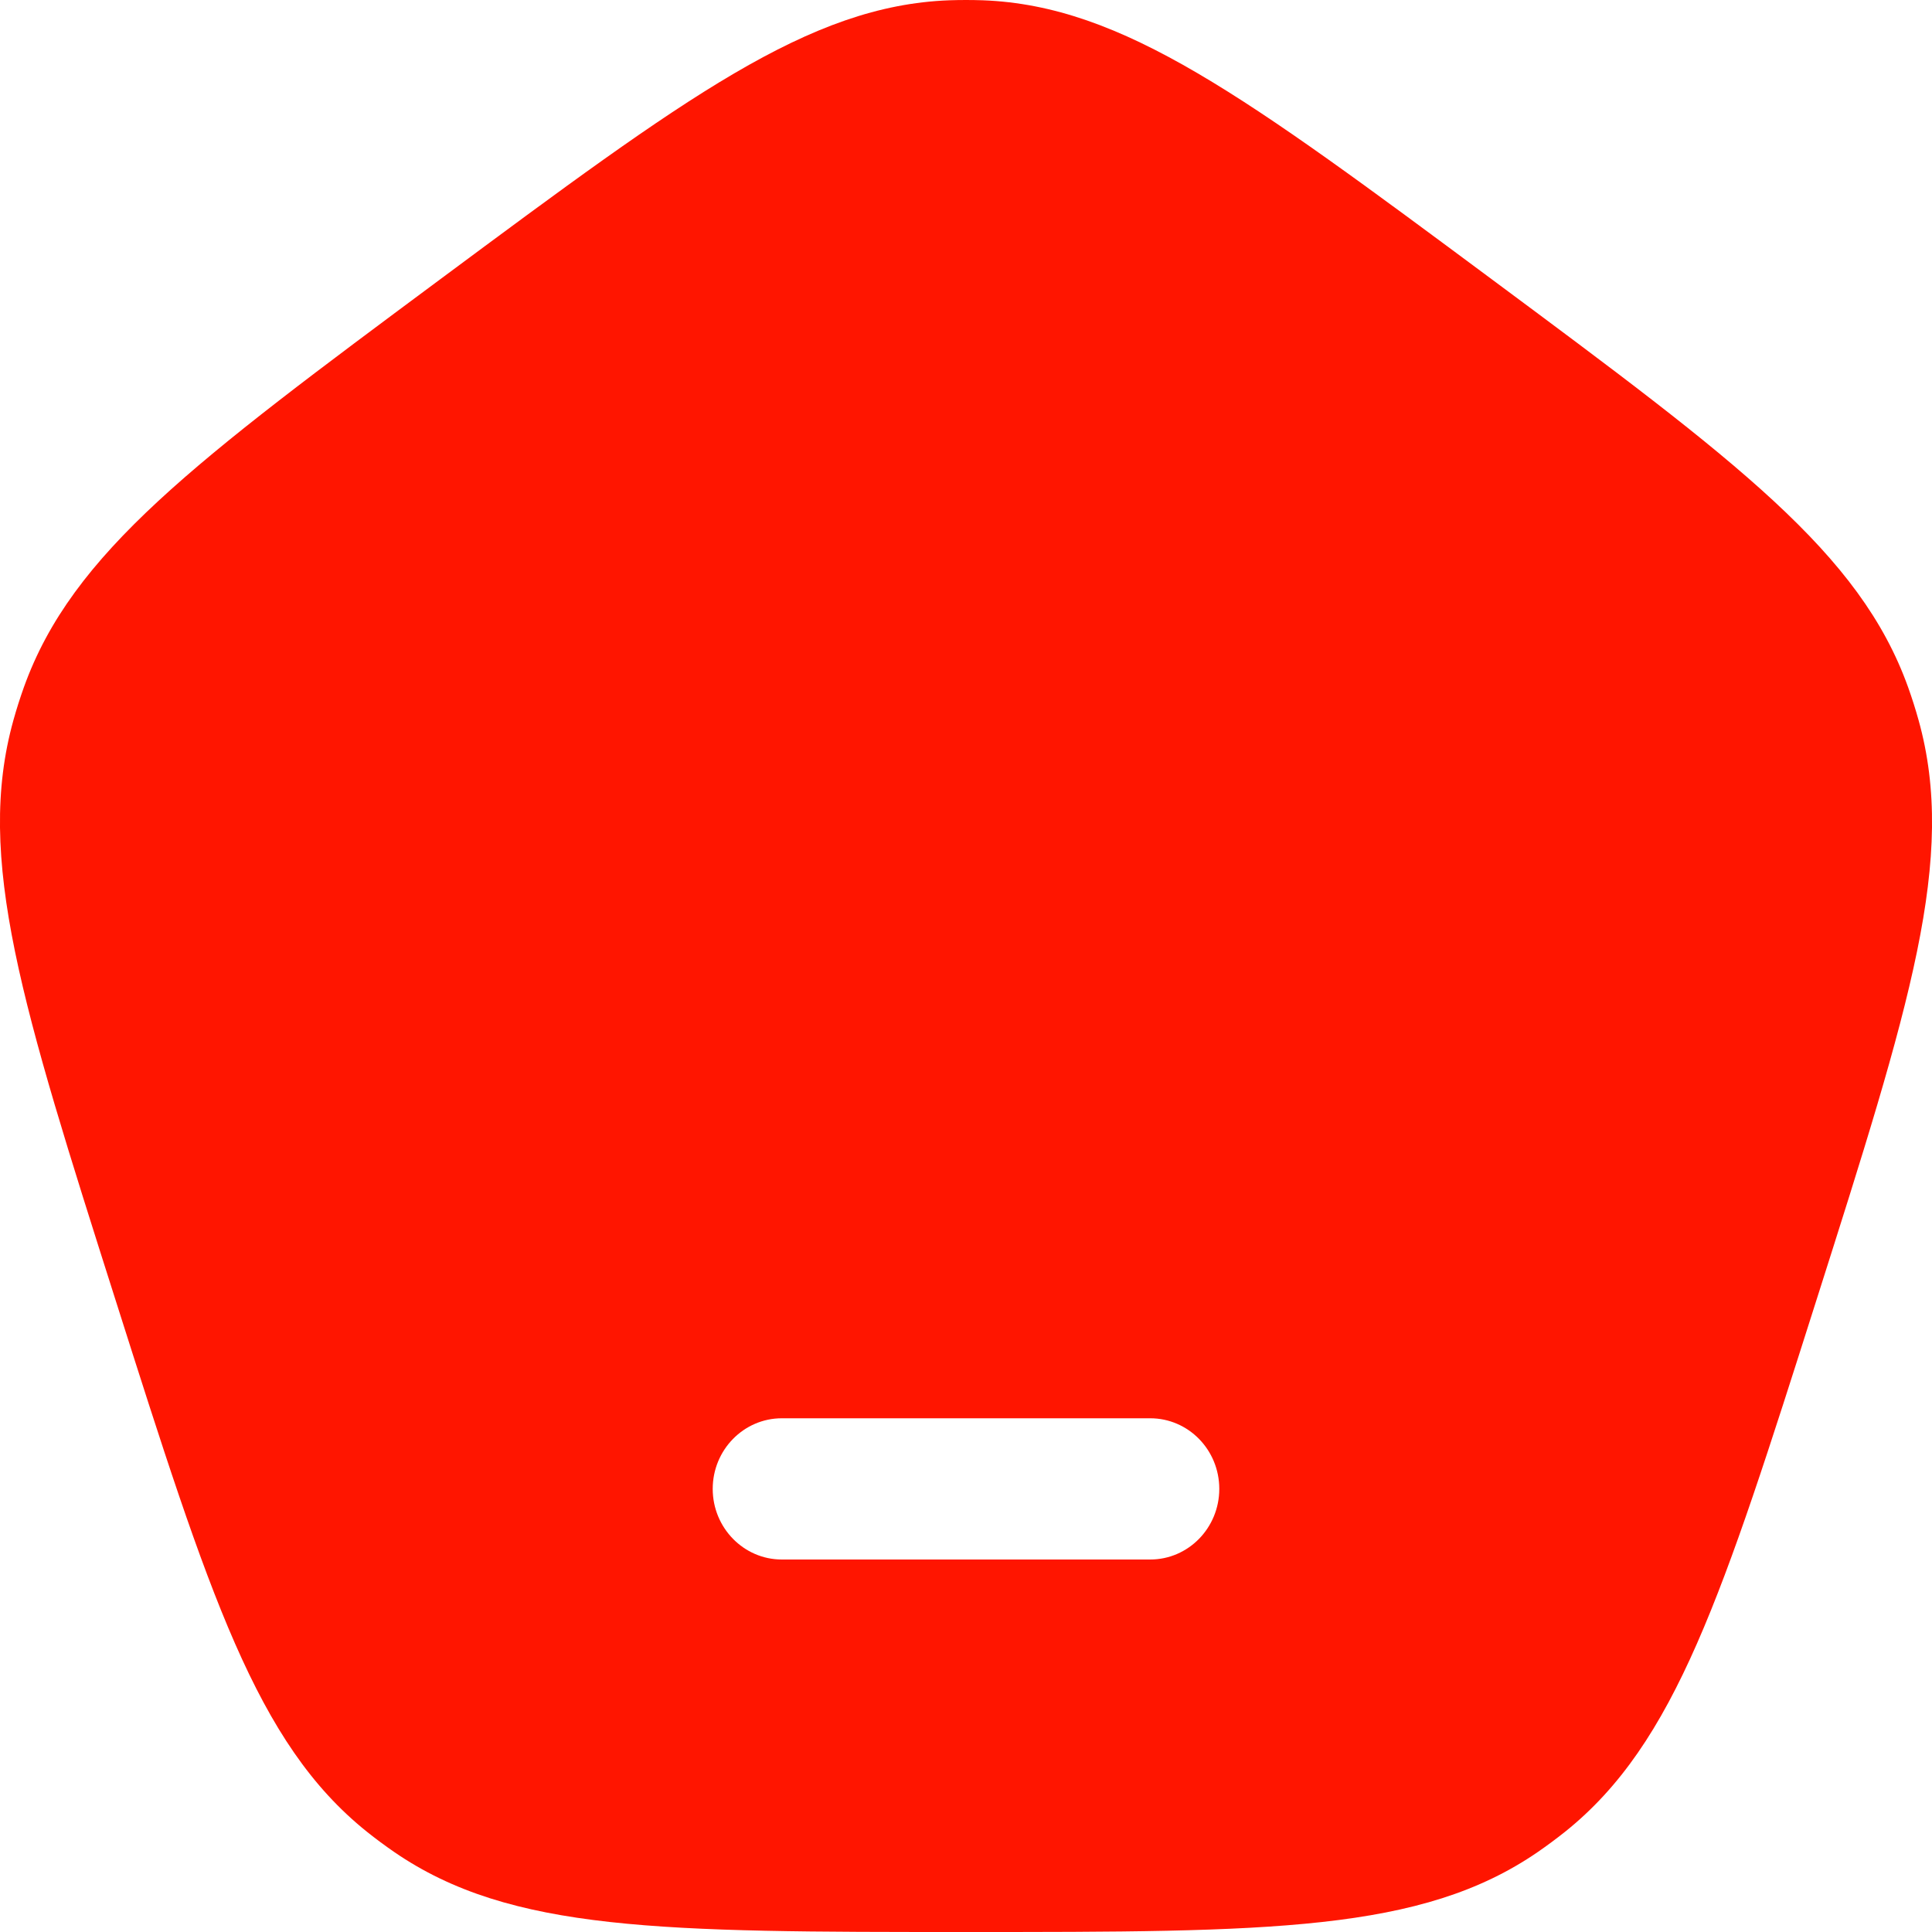
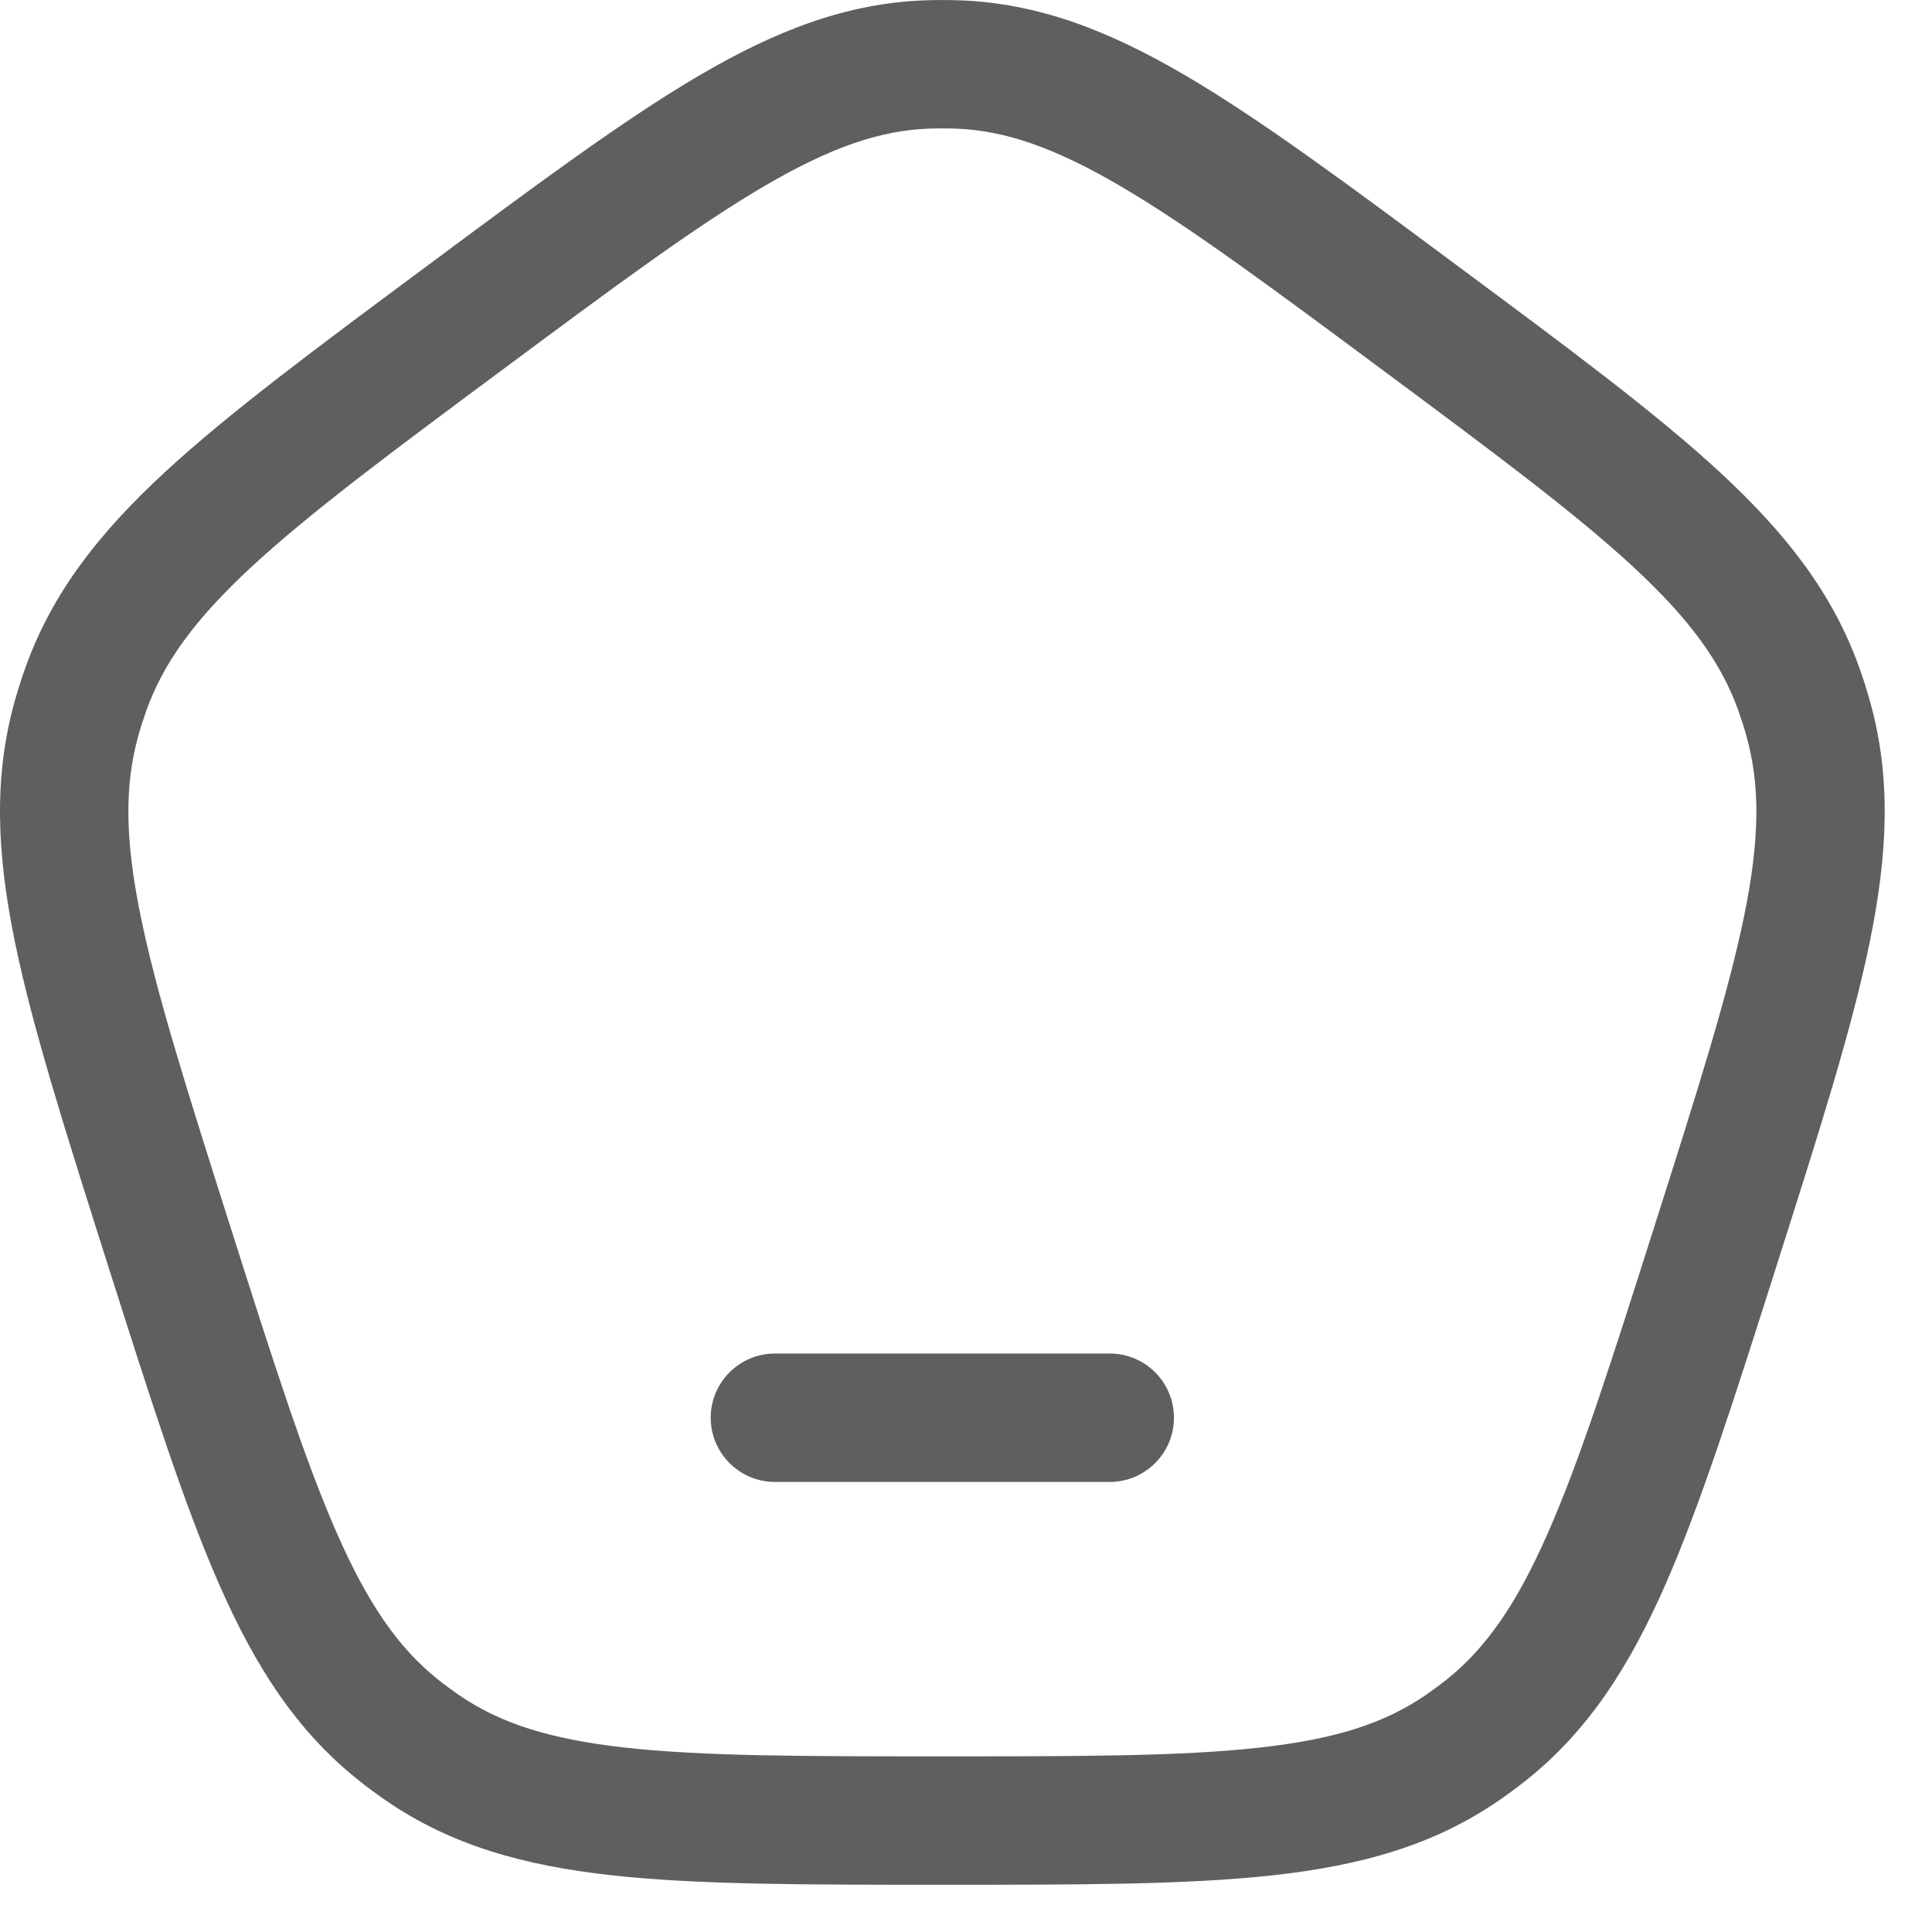
- <svg xmlns="http://www.w3.org/2000/svg" width="20" height="20" viewBox="0 0 20 20" fill="none">
-   <path fill-rule="evenodd" clip-rule="evenodd" d="M4.56 2.889C2.018 4.777 0.747 5.721 0.247 7.115C0.207 7.227 0.171 7.34 0.139 7.455C-0.259 8.883 0.227 10.41 1.198 13.464C2.169 16.519 2.655 18.046 3.798 18.962C3.889 19.035 3.984 19.105 4.081 19.172C5.286 20 6.858 20 10 20C13.143 20 14.714 20 15.919 19.172C16.016 19.105 16.11 19.035 16.202 18.962C17.345 18.046 17.831 16.519 18.802 13.464C19.773 10.41 20.259 8.883 19.861 7.455C19.829 7.34 19.793 7.227 19.753 7.115C19.253 5.721 17.982 4.777 15.44 2.889C12.898 1.002 11.627 0.058 10.175 0.003C10.058 -0.001 9.942 -0.001 9.825 0.003C8.374 0.058 7.102 1.002 4.56 2.889ZM8.093 14.682C7.699 14.682 7.378 15.009 7.378 15.413C7.378 15.816 7.699 16.144 8.093 16.144H11.907C12.302 16.144 12.622 15.816 12.622 15.413C12.622 15.009 12.302 14.682 11.907 14.682H8.093Z" fill="#FF1500" />
+ <svg xmlns="http://www.w3.org/2000/svg" width="22" height="22" viewBox="0 0 22 22" fill="none">
+   <path d="M1.929 14.195L2.625 13.974V13.974L1.929 14.195ZM0.87 8.186L1.574 8.382L0.87 8.186ZM5.291 3.62L4.855 3.034H4.855L5.291 3.62ZM0.978 7.846L1.666 8.092V8.092L0.978 7.846ZM4.811 19.903L4.398 20.505H4.398L4.811 19.903ZM4.529 19.693L4.072 20.263V20.263L4.529 19.693ZM19.533 14.195L18.836 13.974L19.533 14.195ZM16.933 19.693L17.39 20.263V20.263L16.933 19.693ZM16.65 19.903L17.064 20.505V20.505L16.65 19.903ZM16.171 3.62L16.606 3.034V3.034L16.171 3.62ZM20.483 7.846L19.795 8.092V8.092L20.483 7.846ZM20.591 8.186L19.887 8.382V8.382L20.591 8.186ZM10.905 0.734L10.878 1.464L10.905 0.734ZM10.556 0.734L10.583 1.464L10.556 0.734ZM8.824 15.413C8.421 15.413 8.093 15.74 8.093 16.144C8.093 16.547 8.421 16.875 8.824 16.875V16.144V15.413ZM12.637 16.875C13.041 16.875 13.368 16.547 13.368 16.144C13.368 15.74 13.041 15.413 12.637 15.413V16.144V16.875ZM1.929 14.195L2.625 13.974C2.135 12.432 1.785 11.329 1.602 10.434C1.422 9.555 1.418 8.943 1.574 8.382L0.87 8.186L0.166 7.99C-0.075 8.856 -0.036 9.722 0.17 10.727C0.373 11.716 0.752 12.904 1.232 14.417L1.929 14.195ZM5.291 3.62L4.855 3.034C3.597 3.968 2.606 4.703 1.872 5.382C1.125 6.073 0.594 6.752 0.29 7.6L0.978 7.846L1.666 8.092C1.862 7.546 2.216 7.055 2.865 6.454C3.527 5.841 4.442 5.16 5.726 4.207L5.291 3.62ZM0.87 8.186L1.574 8.382C1.601 8.284 1.632 8.188 1.666 8.092L0.978 7.846L0.29 7.6C0.244 7.728 0.203 7.858 0.166 7.99L0.87 8.186ZM10.731 20.731V20C9.143 20 8.012 19.999 7.125 19.901C6.256 19.805 5.693 19.622 5.225 19.301L4.811 19.903L4.398 20.505C5.136 21.012 5.961 21.243 6.964 21.354C7.95 21.463 9.176 21.462 10.731 21.462V20.731ZM1.929 14.195L1.232 14.417C1.713 15.929 2.09 17.118 2.495 18.04C2.906 18.977 3.374 19.704 4.072 20.263L4.529 19.693L4.985 19.123C4.54 18.766 4.193 18.272 3.833 17.452C3.467 16.618 3.115 15.516 2.625 13.974L1.929 14.195ZM4.811 19.903L5.225 19.301C5.143 19.244 5.063 19.185 4.985 19.123L4.529 19.693L4.072 20.263C4.177 20.348 4.286 20.429 4.398 20.505L4.811 19.903ZM19.533 14.195L18.836 13.974C18.346 15.516 17.995 16.618 17.628 17.452C17.268 18.272 16.921 18.766 16.476 19.123L16.933 19.693L17.39 20.263C18.088 19.704 18.555 18.977 18.966 18.04C19.371 17.118 19.748 15.929 20.229 14.417L19.533 14.195ZM10.731 20.731V21.462C12.286 21.462 13.511 21.463 14.497 21.354C15.501 21.243 16.326 21.012 17.064 20.505L16.65 19.903L16.236 19.301C15.769 19.622 15.206 19.805 14.336 19.901C13.45 19.999 12.318 20 10.731 20V20.731ZM16.933 19.693L16.476 19.123C16.398 19.185 16.318 19.244 16.236 19.301L16.65 19.903L17.064 20.505C17.175 20.429 17.284 20.348 17.39 20.263L16.933 19.693ZM16.171 3.62L15.735 4.207C17.019 5.16 17.934 5.841 18.597 6.454C19.246 7.055 19.6 7.546 19.795 8.092L20.483 7.846L21.171 7.6C20.868 6.752 20.336 6.073 19.59 5.382C18.856 4.703 17.865 3.968 16.606 3.034L16.171 3.62ZM19.533 14.195L20.229 14.417C20.71 12.904 21.089 11.716 21.291 10.727C21.497 9.722 21.537 8.856 21.295 7.99L20.591 8.186L19.887 8.382C20.044 8.943 20.04 9.555 19.86 10.434C19.676 11.329 19.327 12.432 18.836 13.974L19.533 14.195ZM20.483 7.846L19.795 8.092C19.829 8.188 19.86 8.284 19.887 8.382L20.591 8.186L21.295 7.99C21.259 7.858 21.217 7.728 21.171 7.6L20.483 7.846ZM16.171 3.62L16.606 3.034C15.348 2.099 14.358 1.363 13.498 0.859C12.624 0.347 11.824 0.037 10.933 0.004L10.905 0.734L10.878 1.464C11.439 1.485 12 1.675 12.76 2.12C13.534 2.574 14.451 3.253 15.735 4.207L16.171 3.62ZM5.291 3.62L5.726 4.207C7.01 3.253 7.927 2.574 8.702 2.12C9.462 1.675 10.023 1.485 10.583 1.464L10.556 0.734L10.529 0.004C9.638 0.037 8.837 0.347 7.963 0.859C7.104 1.363 6.113 2.099 4.855 3.034L5.291 3.62ZM10.905 0.734L10.933 0.004C10.798 -0.001 10.663 -0.001 10.529 0.004L10.556 0.734L10.583 1.464C10.682 1.461 10.78 1.461 10.878 1.464L10.905 0.734ZM8.824 16.144V16.875H12.637V16.144V15.413H8.824V16.144Z" fill="#5E5F60" />
</svg>
